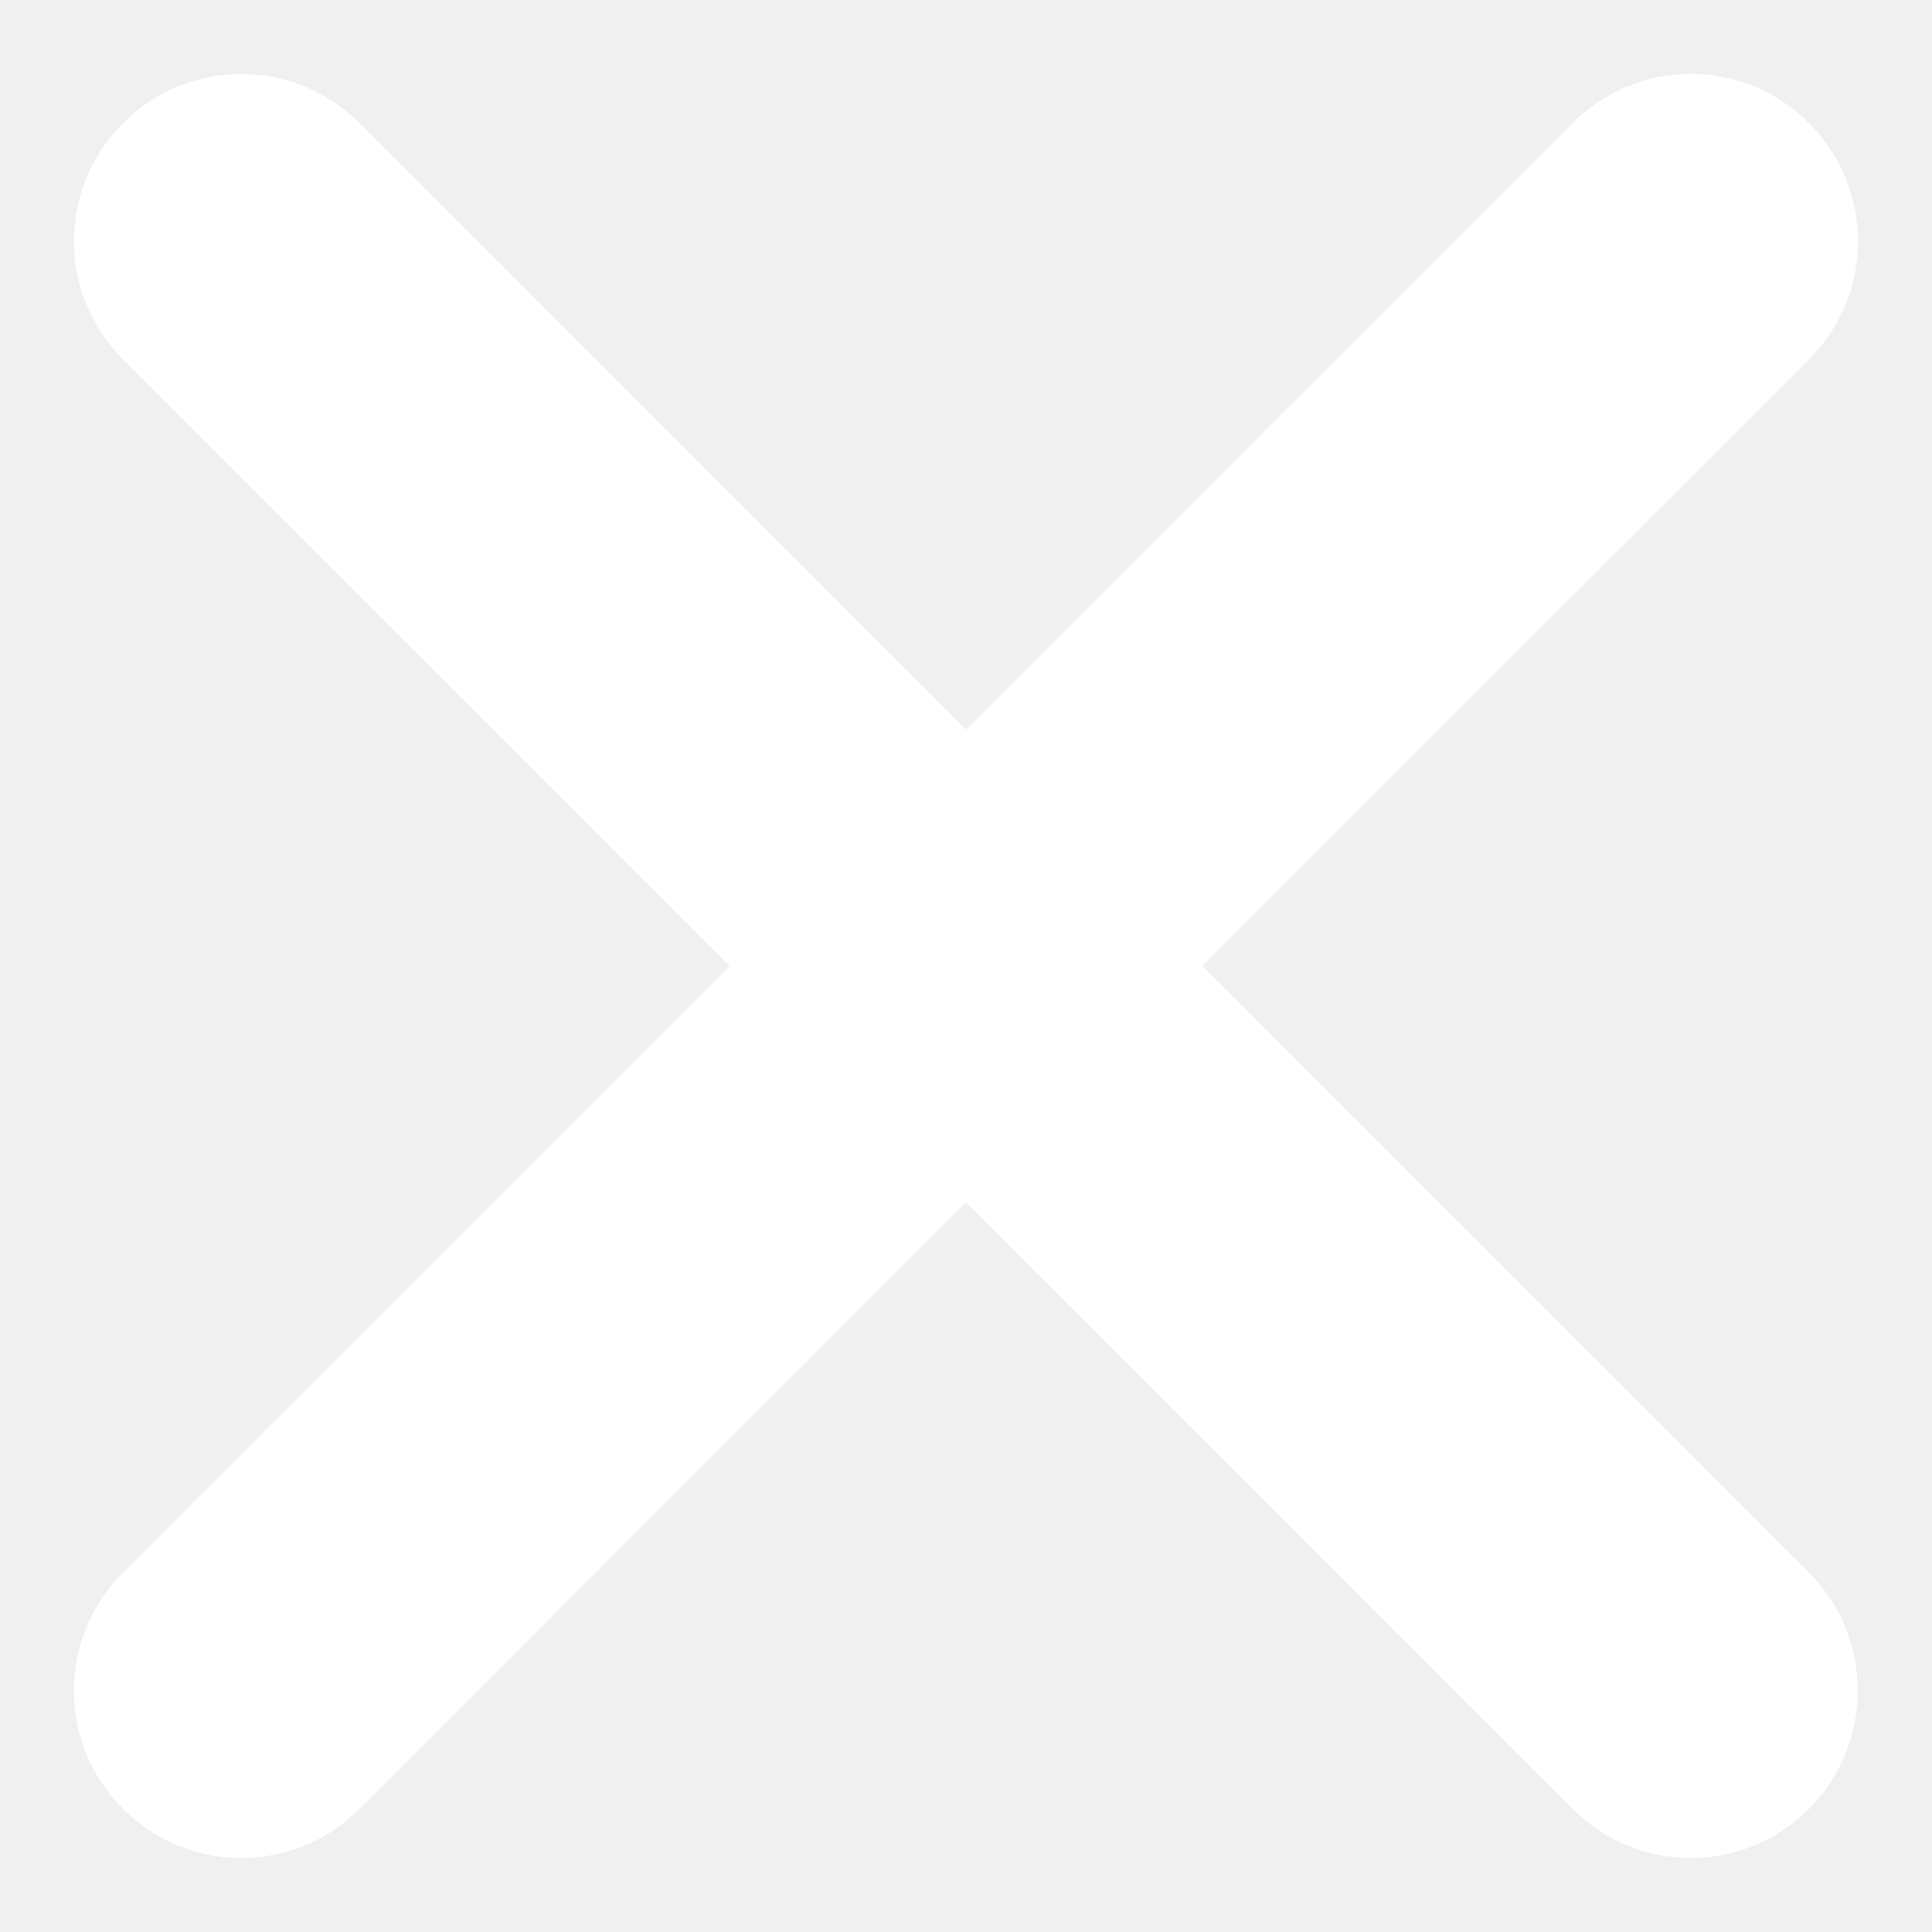
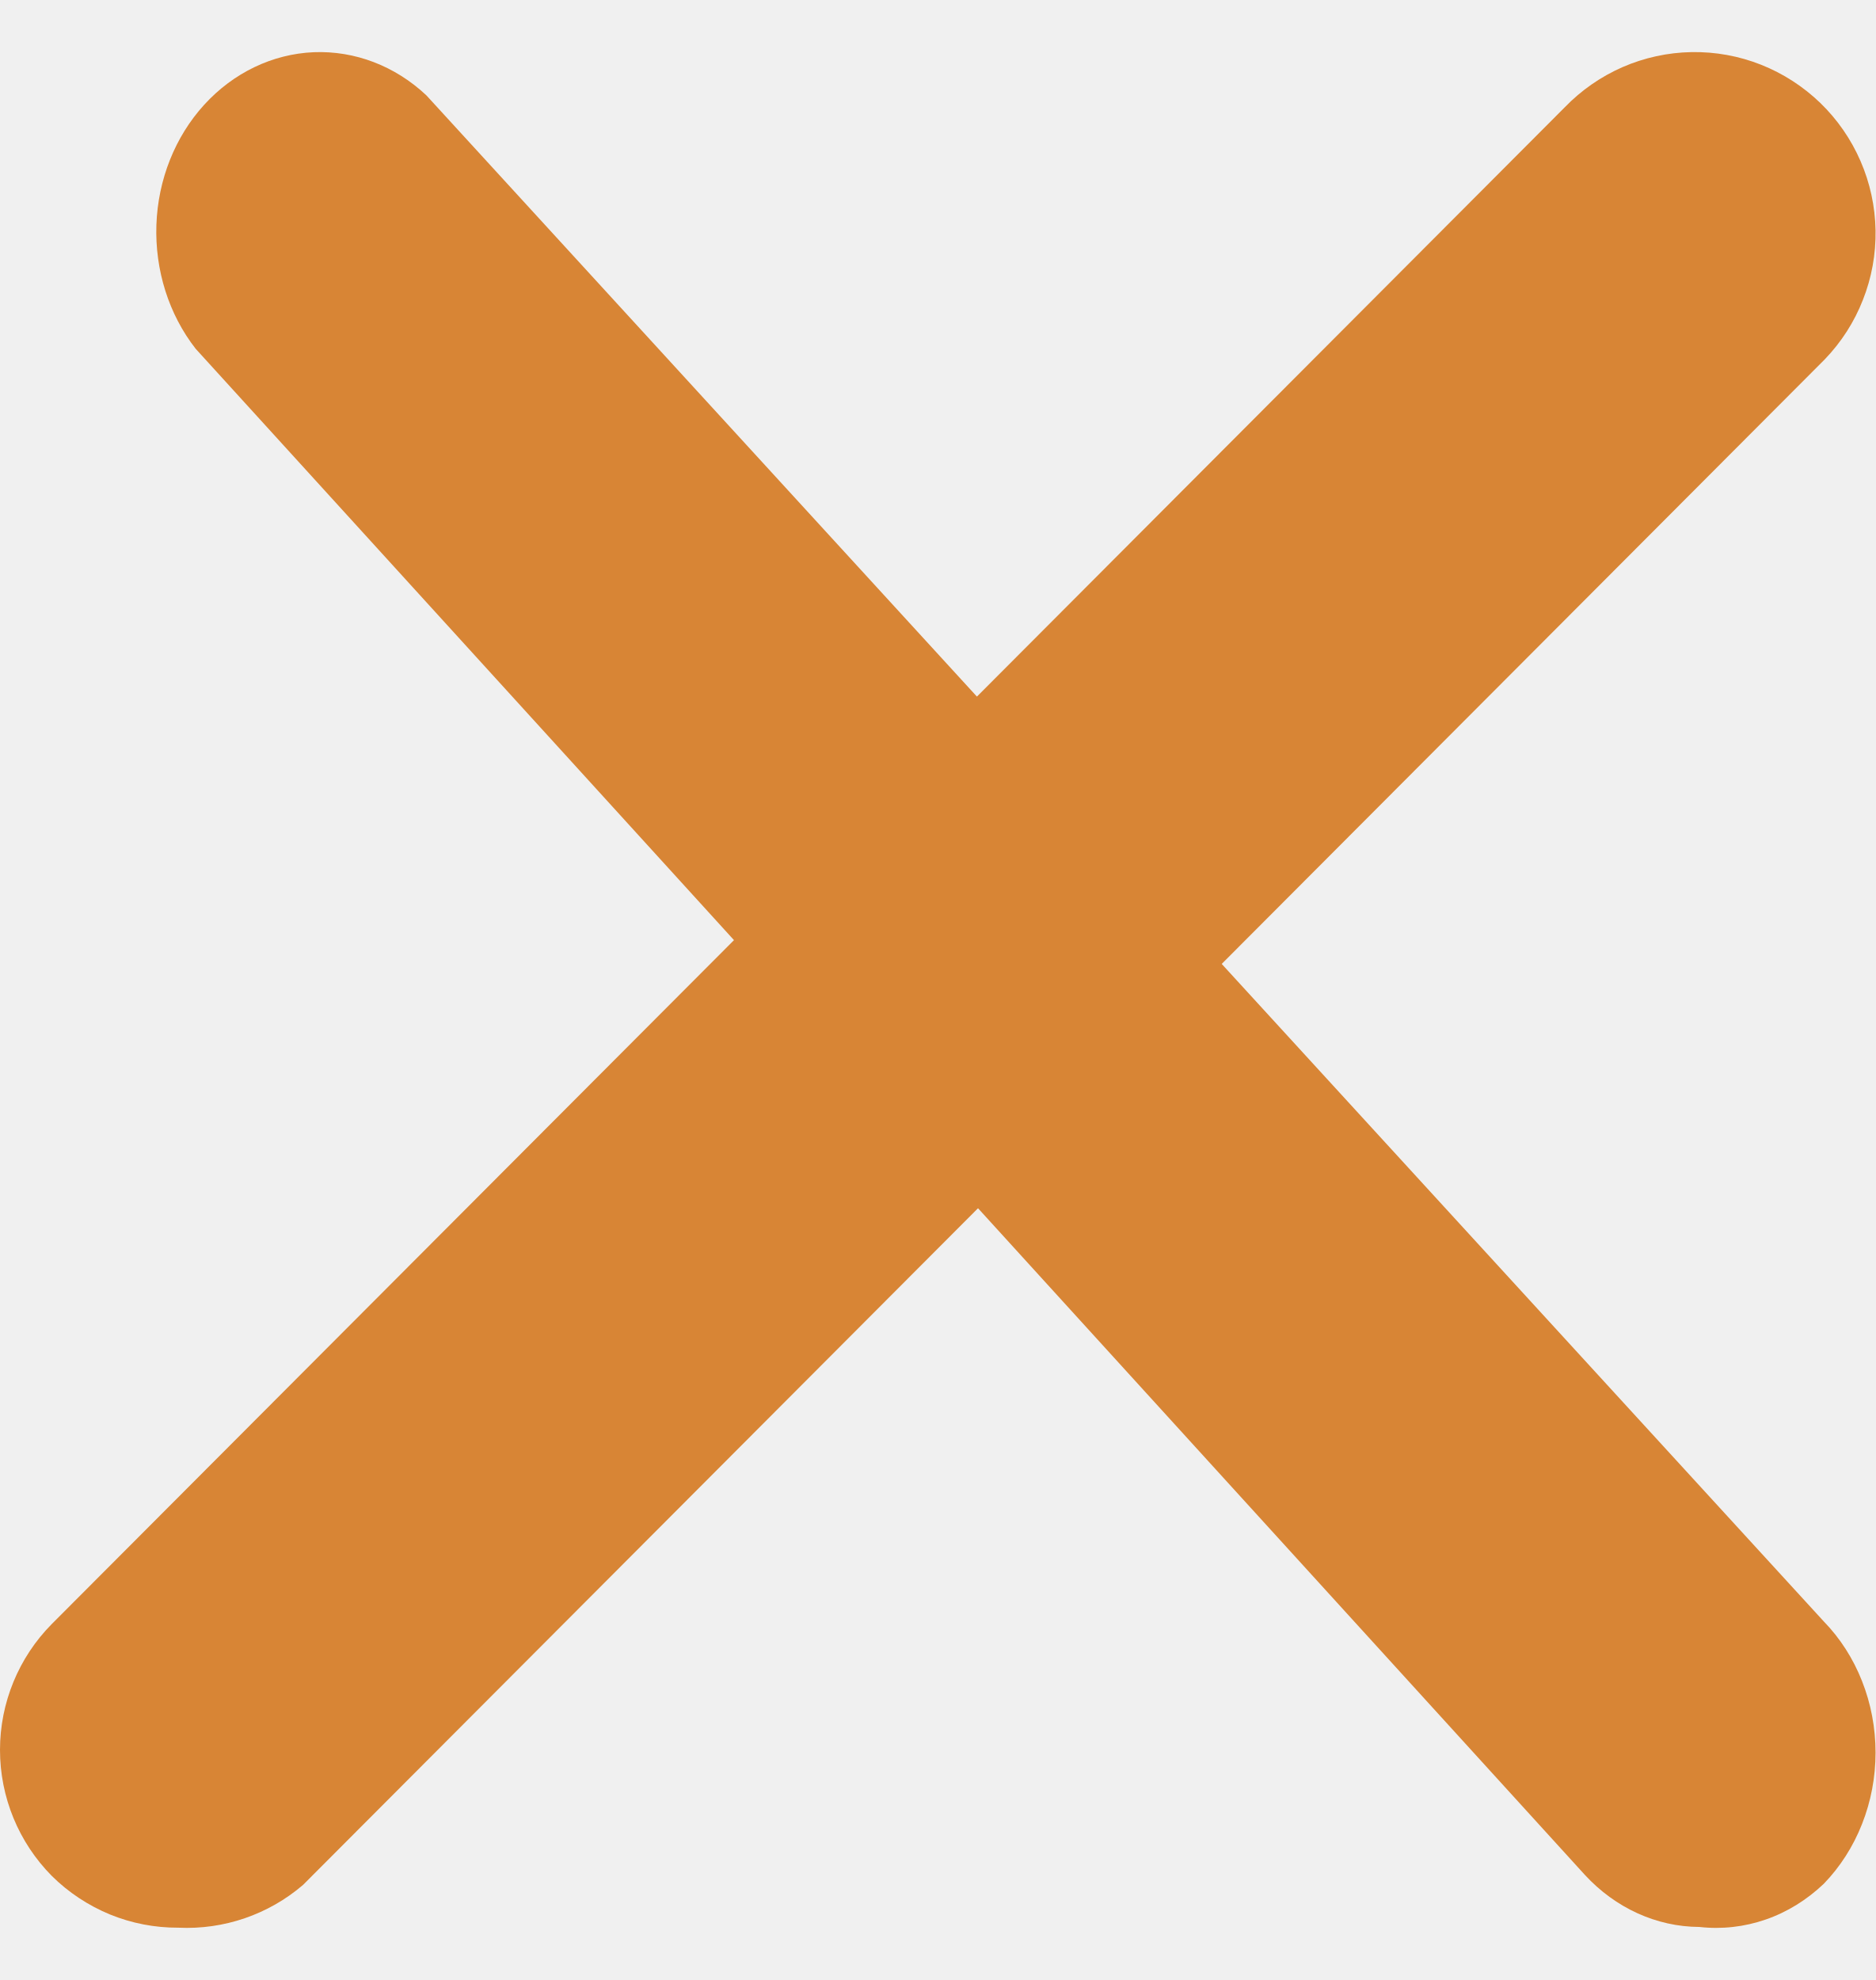
- <svg xmlns="http://www.w3.org/2000/svg" width="26" height="26" viewBox="0 0 26 26" fill="none">
-   <path d="M24.344 21.163L16.181 13L24.344 4.838C25.225 3.956 25.225 2.538 24.344 1.656C23.463 0.775 22.044 0.775 21.163 1.656L13 9.819L4.838 1.656C3.956 0.775 2.538 0.775 1.656 1.656C0.775 2.538 0.775 3.956 1.656 4.838L9.819 13L1.656 21.163C0.775 22.044 0.775 23.463 1.656 24.344C2.538 25.225 3.956 25.225 4.838 24.344L13 16.181L21.163 24.344C22.044 25.225 23.463 25.225 24.344 24.344C25.219 23.463 25.219 22.038 24.344 21.163Z" fill="white" />
+ <svg xmlns="http://www.w3.org/2000/svg" width="18" height="19" viewBox="0 0 18 19" fill="none">
+   <path d="M1.711 18.498C1.486 18.499 1.263 18.456 1.055 18.371C0.847 18.285 0.657 18.16 0.497 18.001C0.179 17.68 0 17.245 0 16.792C0 16.34 0.179 15.905 0.497 15.584L15.016 1.031C15.174 0.867 15.364 0.735 15.572 0.644C15.781 0.553 16.006 0.504 16.234 0.5C16.462 0.496 16.689 0.537 16.901 0.621C17.113 0.705 17.306 0.83 17.47 0.988C17.634 1.147 17.765 1.336 17.856 1.546C17.947 1.755 17.996 1.981 18 2.209C18.004 2.438 17.963 2.665 17.879 2.877C17.796 3.09 17.671 3.284 17.513 3.448L2.909 18.087C2.577 18.372 2.148 18.519 1.711 18.498Z" fill="#D88535" />
+   <path d="M16.309 18.491C15.897 18.489 15.503 18.309 15.21 17.991L1.878 3.347C1.62 3.017 1.486 2.592 1.501 2.158C1.516 1.724 1.68 1.312 1.96 1.005C2.24 0.698 2.615 0.518 3.01 0.501C3.405 0.485 3.791 0.632 4.092 0.915L17.503 15.559C17.66 15.72 17.785 15.915 17.87 16.131C17.956 16.348 18 16.581 18 16.818C18 17.054 17.956 17.287 17.87 17.504C17.785 17.72 17.66 17.915 17.503 18.077C17.34 18.232 17.151 18.349 16.945 18.42C16.74 18.491 16.523 18.515 16.309 18.491Z" fill="#D88535" />
</svg>
